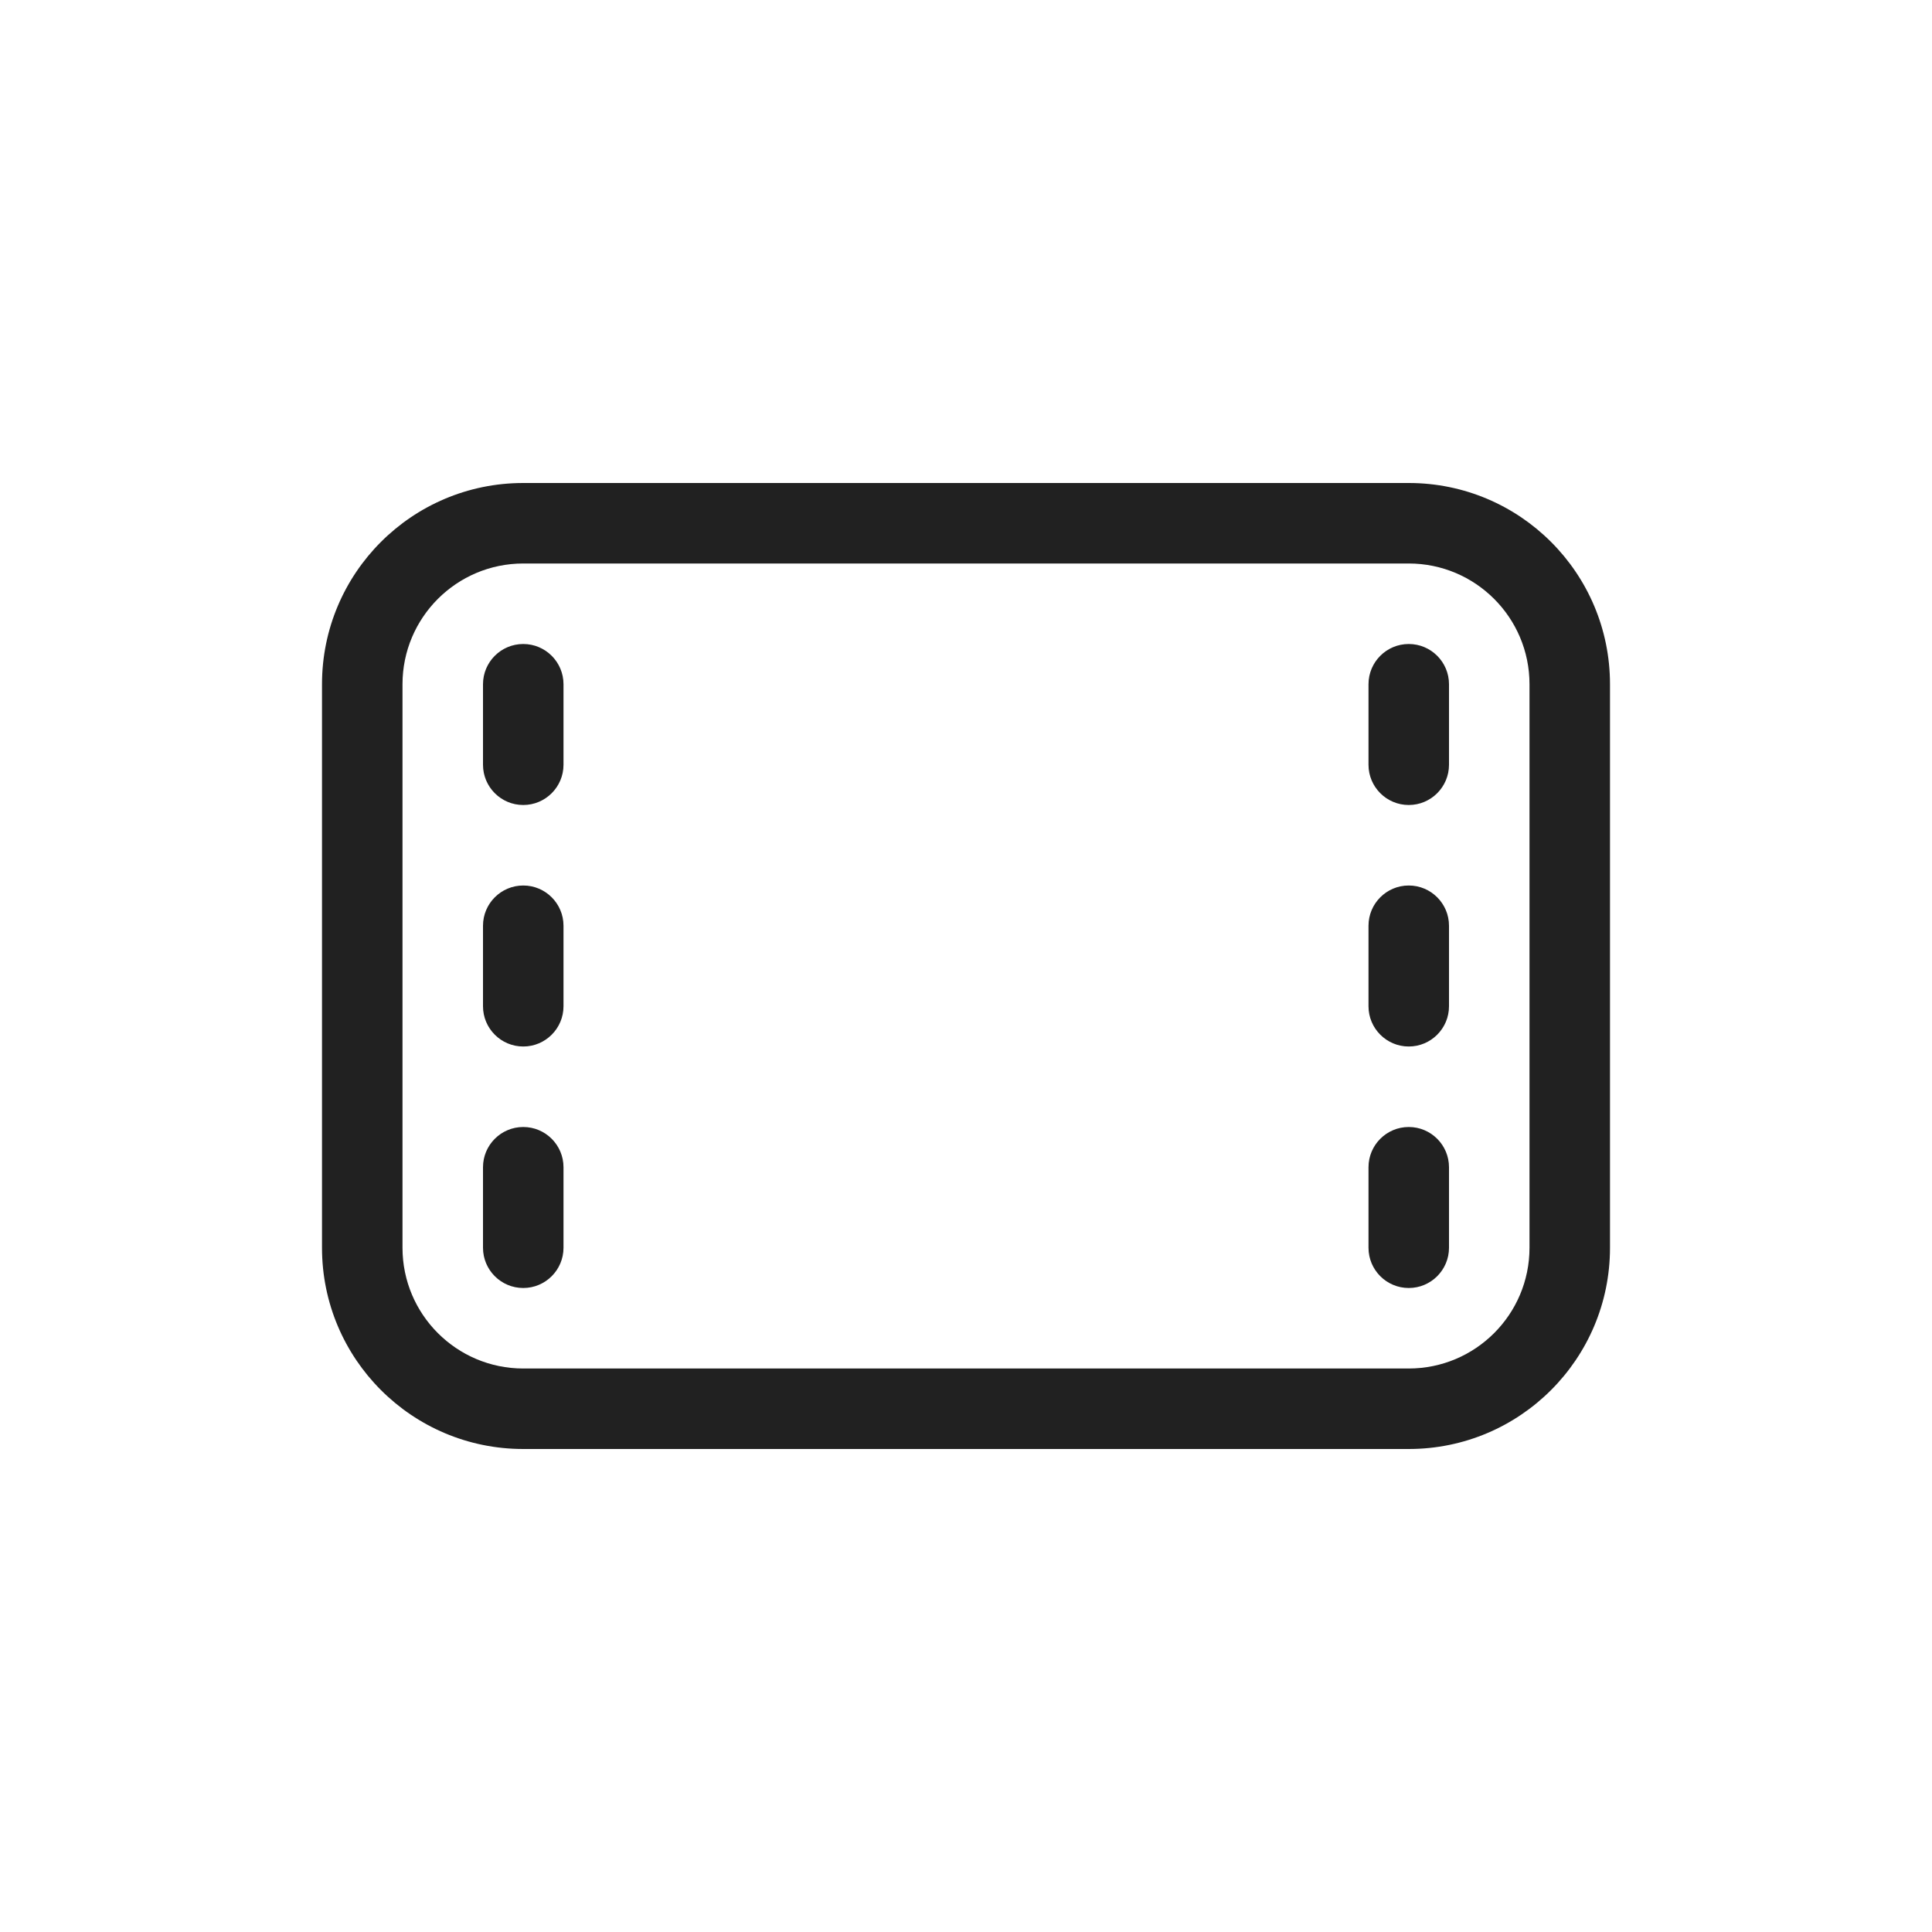
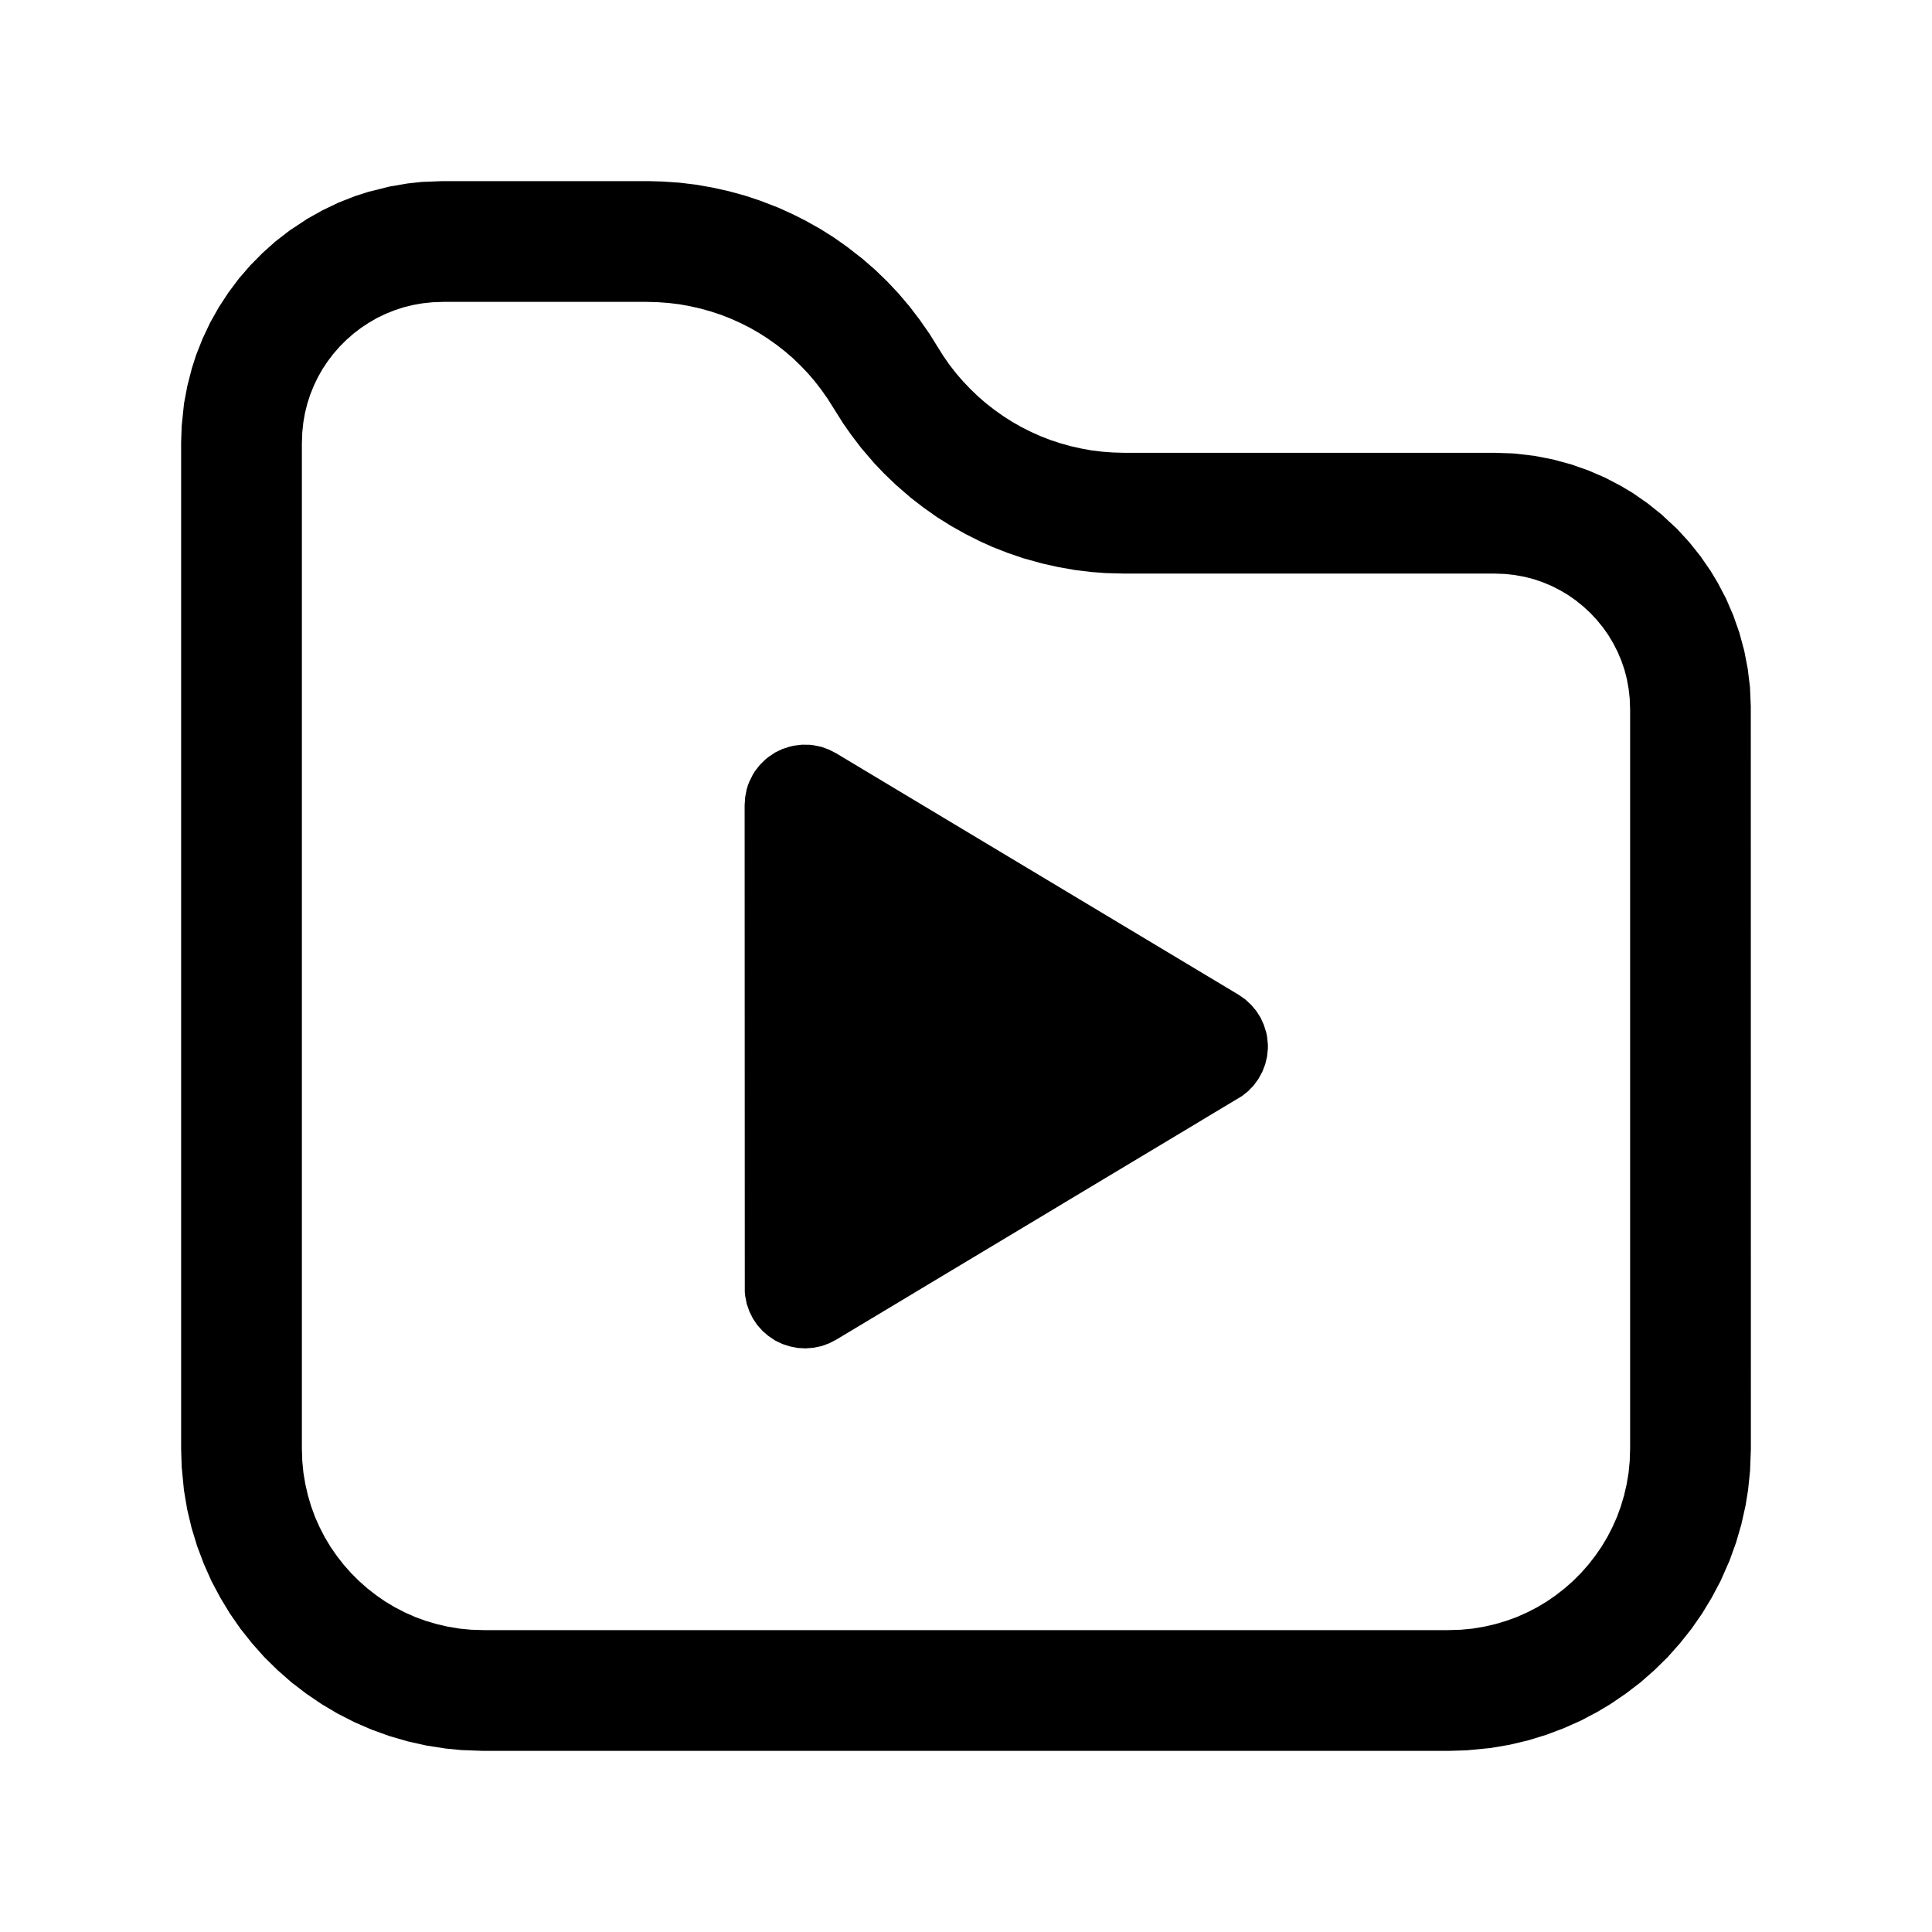
- <svg xmlns="http://www.w3.org/2000/svg" id="svg4" width="24" height="24" fill="none" version="1.1" viewBox="0 0 24 24">
-   <path id="path2" d="m4 8.5c0-1.381 1.119-2.5 2.5-2.5h11c1.381 0 2.5 1.119 2.5 2.5v7c0 1.381-1.119 2.5-2.5 2.5h-11c-1.381 0-2.5-1.119-2.5-2.5zm2.5-1.5c-0.828 0-1.5 0.672-1.5 1.5v7c0 0.828 0.672 1.5 1.5 1.5h11c0.828 0 1.5-0.672 1.5-1.5v-7c0-0.828-0.672-1.5-1.5-1.5zm10.5 1.5c0-0.276 0.224-0.5 0.5-0.5s0.5 0.224 0.5 0.5v1c0 0.276-0.224 0.5-0.5 0.5s-0.5-0.224-0.5-0.5zm0.5 5.5c-0.276 0-0.5 0.224-0.5 0.5v1c0 0.276 0.224 0.5 0.5 0.5s0.5-0.224 0.5-0.5v-1c0-0.276-0.224-0.5-0.5-0.5zm-0.5-2.5c0-0.276 0.224-0.5 0.5-0.5s0.5 0.224 0.5 0.5v1c0 0.276-0.224 0.5-0.5 0.5s-0.5-0.224-0.5-0.5zm-10.5-3.5c-0.276 0-0.5 0.224-0.5 0.5v1c0 0.276 0.224 0.5 0.5 0.5s0.5-0.224 0.5-0.5v-1c0-0.276-0.224-0.5-0.5-0.5zm-0.5 6.5c0-0.276 0.224-0.5 0.5-0.5s0.5 0.224 0.5 0.5v1c0 0.276-0.224 0.5-0.5 0.5s-0.5-0.224-0.5-0.5zm0.5-3.5c-0.276 0-0.5 0.224-0.5 0.5v1c0 0.276 0.224 0.5 0.5 0.5s0.5-0.224 0.5-0.5v-1c0-0.276-0.224-0.5-0.5-0.5z" fill="#212121" />
+ <svg xmlns="http://www.w3.org/2000/svg" width="24" height="24" viewBox="0 0 24 24">
+   <path d="M21.749 8.775L21.739 8.539L21.711 8.307L21.667 8.081L21.607 7.86L21.532 7.646L21.443 7.439L21.339 7.24L21.251 7.094L21.125 6.911L20.987 6.738L20.837 6.574L20.637 6.388L20.464 6.25L20.281 6.123L20.135 6.036L19.936 5.932L19.729 5.843L19.515 5.768L19.294 5.708L19.068 5.664L18.836 5.636L18.781 5.632L18.572 5.625L13.971 5.625L13.826 5.621L13.692 5.611L13.559 5.595L13.428 5.571L13.299 5.542L13.171 5.506L13.046 5.465L12.923 5.417L12.803 5.363L12.686 5.304L12.572 5.239L12.461 5.168L12.354 5.092L12.25 5.011L12.15 4.925L12.055 4.833L11.963 4.737L11.876 4.636L11.794 4.531L11.717 4.42L11.544 4.143L11.424 3.971L11.297 3.805L11.163 3.647L11.021 3.496L10.873 3.353L10.718 3.218L10.527 3.069L10.36 2.951L10.187 2.842L10.008 2.742L9.858 2.666L9.672 2.581L9.447 2.494L9.251 2.429L9.053 2.375L8.851 2.33L8.646 2.294L8.439 2.269L8.23 2.255L8.057 2.25L5.496 2.25L5.239 2.26L5.064 2.279L4.841 2.317L4.573 2.384L4.411 2.436L4.205 2.517L4.007 2.612L3.817 2.718L3.594 2.866L3.422 2.999L3.261 3.143L3.109 3.297L2.967 3.461L2.837 3.635L2.718 3.817L2.611 4.007L2.517 4.206L2.436 4.411L2.384 4.573L2.328 4.79L2.286 5.012L2.257 5.291L2.25 5.496L2.25 18L2.257 18.222L2.285 18.512L2.325 18.749L2.38 18.981L2.449 19.207L2.532 19.427L2.627 19.641L2.736 19.846L2.856 20.044L2.988 20.234L3.131 20.414L3.284 20.586L3.448 20.747L3.621 20.899L3.804 21.039L3.995 21.169L4.194 21.287L4.402 21.393L4.616 21.486L4.838 21.566L5.065 21.632L5.298 21.684L5.536 21.721L5.73 21.74L6 21.75L18 21.75L18.222 21.743L18.512 21.715L18.749 21.675L18.981 21.62L19.207 21.551L19.427 21.468L19.64 21.373L19.846 21.264L20.005 21.169L20.196 21.039L20.379 20.899L20.552 20.747L20.716 20.586L20.869 20.414L21.012 20.234L21.144 20.044L21.264 19.846L21.373 19.641L21.486 19.384L21.566 19.162L21.632 18.935L21.684 18.702L21.715 18.512L21.74 18.27L21.75 18ZM20.25 8.817L20.25 17.988L20.245 18.149L20.231 18.294L20.207 18.437L20.175 18.576L20.135 18.711L20.087 18.843L20.03 18.971L19.966 19.095L19.895 19.214L19.816 19.328L19.731 19.437L19.639 19.541L19.541 19.639L19.437 19.731L19.328 19.816L19.214 19.895L19.095 19.966L18.971 20.03L18.843 20.087L18.711 20.135L18.576 20.175L18.437 20.207L18.294 20.231L18.149 20.245L17.988 20.25L6.012 20.25L5.851 20.245L5.706 20.231L5.563 20.207L5.424 20.175L5.289 20.135L5.157 20.087L5.029 20.03L4.905 19.966L4.786 19.895L4.672 19.816L4.563 19.731L4.459 19.639L4.361 19.541L4.269 19.437L4.184 19.328L4.105 19.214L4.034 19.095L3.97 18.971L3.913 18.843L3.865 18.711L3.825 18.576L3.793 18.437L3.769 18.294L3.755 18.149L3.75 17.988L3.75 5.509L3.755 5.371L3.768 5.248L3.789 5.129L3.818 5.012L3.855 4.899L3.899 4.79L3.95 4.684L4.008 4.582L4.073 4.485L4.144 4.392L4.221 4.304L4.304 4.221L4.392 4.144L4.485 4.073L4.582 4.009L4.684 3.95L4.79 3.899L4.899 3.855L5.012 3.818L5.129 3.789L5.248 3.768L5.371 3.755L5.509 3.75L8.029 3.75L8.174 3.754L8.308 3.764L8.441 3.78L8.572 3.804L8.701 3.833L8.829 3.869L8.954 3.91L9.077 3.958L9.197 4.012L9.314 4.071L9.428 4.136L9.539 4.207L9.646 4.283L9.75 4.364L9.85 4.45L9.945 4.542L10.037 4.638L10.123 4.739L10.205 4.845L10.282 4.955L10.477 5.264L10.576 5.405L10.703 5.571L10.862 5.756L10.979 5.879L11.128 6.022L11.311 6.181L11.473 6.306L11.64 6.424L11.814 6.533L11.992 6.633L12.175 6.725L12.328 6.794L12.519 6.869L12.713 6.935L12.947 7L13.149 7.045L13.354 7.081L13.561 7.106L13.732 7.119L13.962 7.125L18.558 7.125L18.698 7.13L18.821 7.144L18.941 7.166L19.057 7.196L19.17 7.235L19.279 7.281L19.384 7.335L19.485 7.395L19.581 7.463L19.672 7.537L19.758 7.617L19.838 7.703L19.912 7.794L19.98 7.89L20.04 7.991L20.094 8.096L20.14 8.205L20.179 8.318L20.209 8.434L20.231 8.554L20.245 8.677ZM10.386 16.643L15.428 13.616L15.506 13.554L15.575 13.482L15.633 13.402L15.681 13.314L15.717 13.221L15.74 13.124L15.75 13.025L15.75 12.975L15.74 12.876L15.73 12.827L15.7 12.732L15.659 12.641L15.605 12.557L15.541 12.481L15.468 12.414L15.386 12.357L10.386 9.357L10.298 9.312L10.205 9.278L10.108 9.258L10.059 9.252L9.96 9.251L9.862 9.263L9.814 9.274L9.72 9.304L9.63 9.347L9.548 9.402L9.509 9.433L9.439 9.502L9.378 9.58L9.352 9.622L9.308 9.711L9.29 9.757L9.276 9.804L9.257 9.901L9.25 10L9.252 16.049L9.257 16.099L9.276 16.196L9.308 16.289L9.352 16.378L9.407 16.46L9.473 16.534L9.548 16.598L9.63 16.653L9.72 16.696L9.814 16.726L9.911 16.745L10.009 16.75L10.108 16.742L10.205 16.722L10.298 16.688Z" fill="black" />
</svg>
